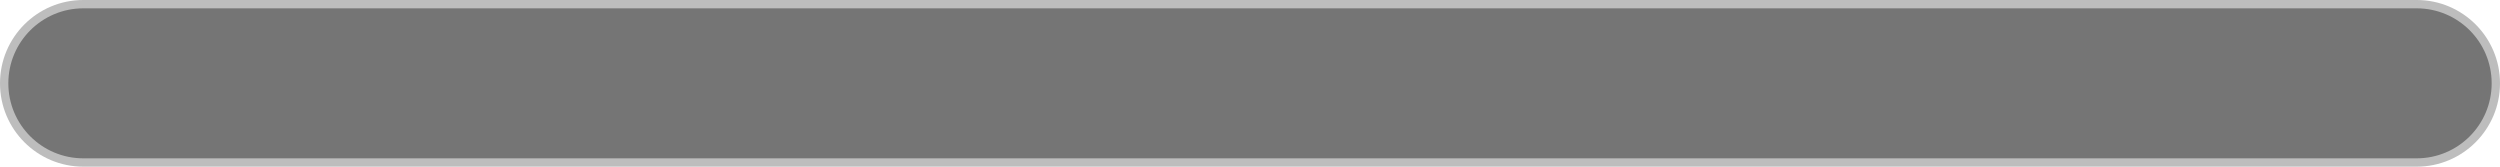
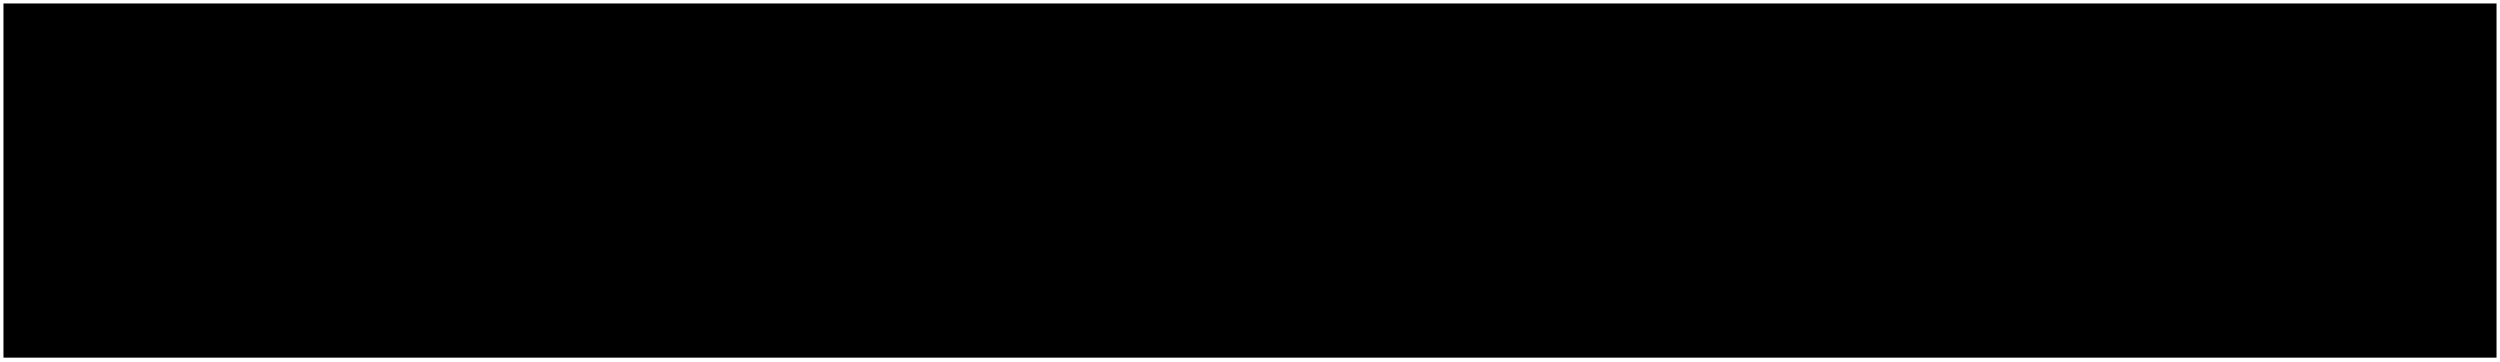
- <svg xmlns="http://www.w3.org/2000/svg" viewBox="0 0 300 20" width="300" height="20">
-   <rect id="track-bg" x="0" y="0" width="300" height="20" rx="10" ry="10" fill="{{token.color.backdrop.default}}" fill-opacity="0.26" stroke="{{token.color.text.primary}}" stroke-opacity="0.16" stroke-width="1" />
-   <rect x="1" y="1" width="298" height="18" rx="9" ry="9" fill="{{token.color.backdrop.default}}" fill-opacity="0.38" />
+ <svg xmlns="http://www.w3.org/2000/svg" viewBox="0 0 360 52" width="360" height="52">
+   <rect id="card" data-role="backdrop" x="0.5" y="0.5" width="359" height="51" rx="{{token.shape.m}}" ry="{{token.shape.m}}" fill="{{token.color.surface.container.high}}" fill-opacity="{{token.opacity.surface}}" stroke="{{token.color.outline.variant}}" stroke-width="{{token.stroke.border.width}}" />
+   <rect id="track" x="16" y="34" width="328" height="6" rx="3" ry="3" fill="{{token.color.outline.variant}}" />
</svg>
